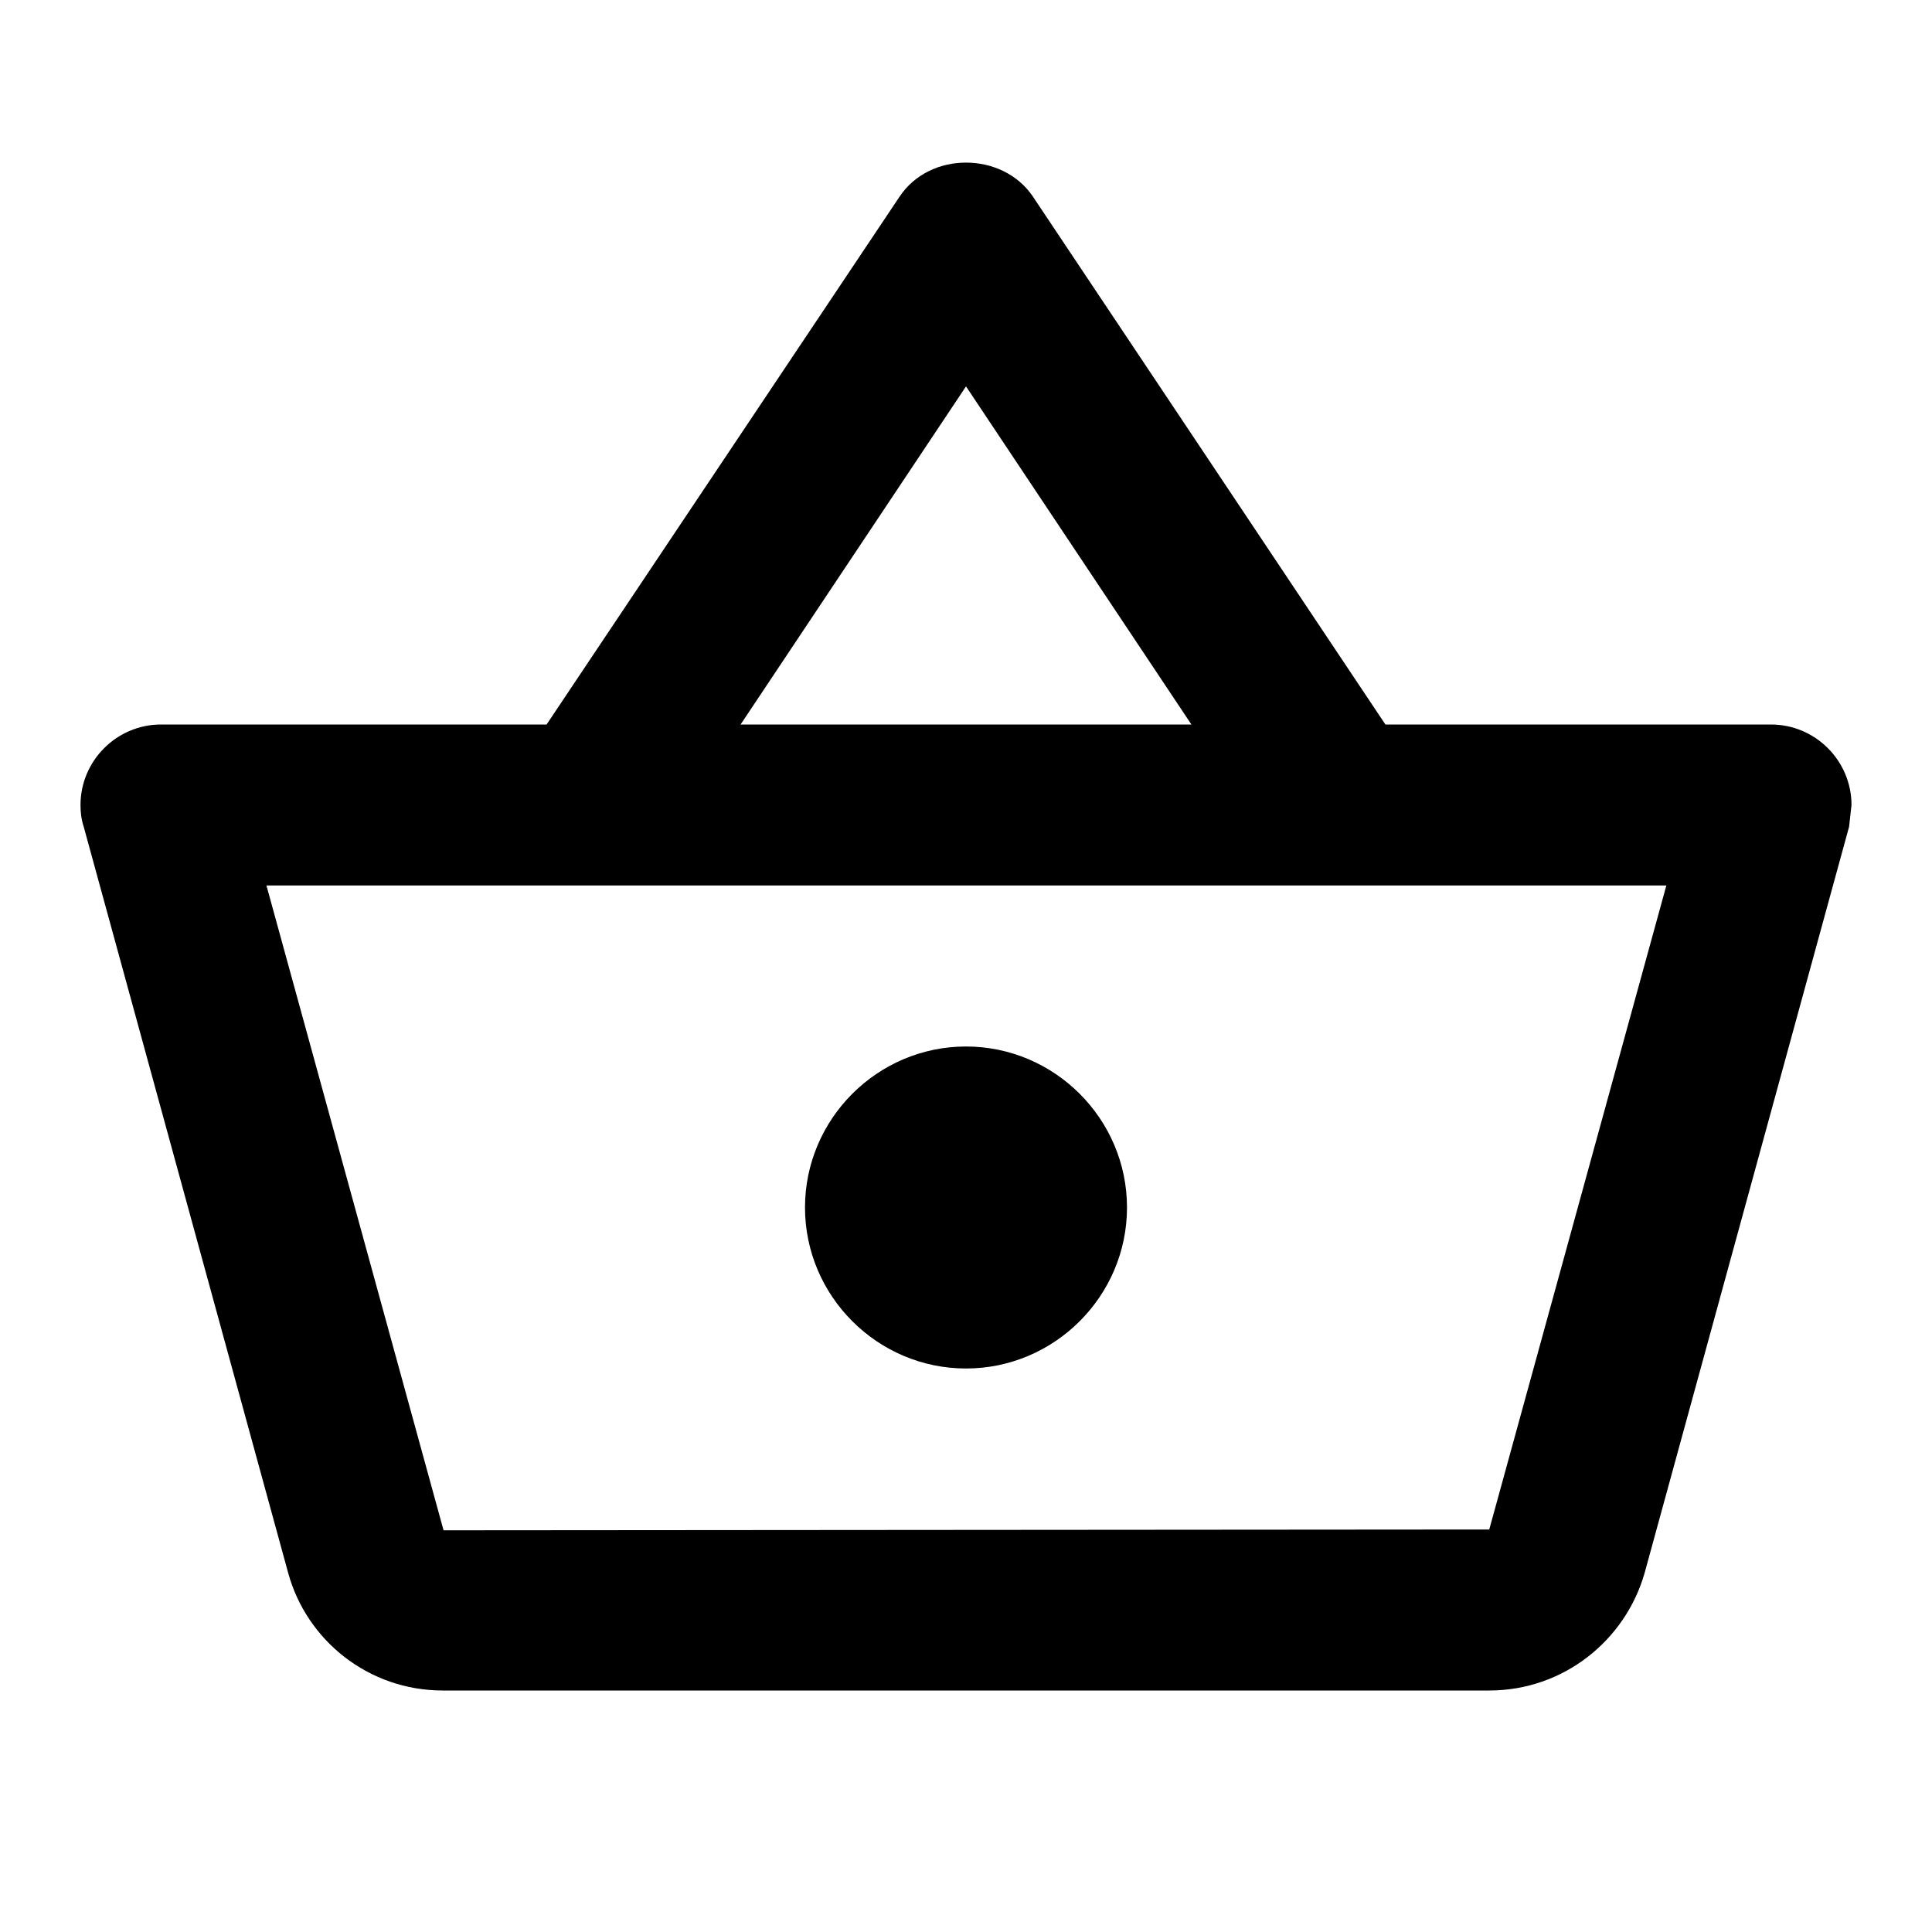
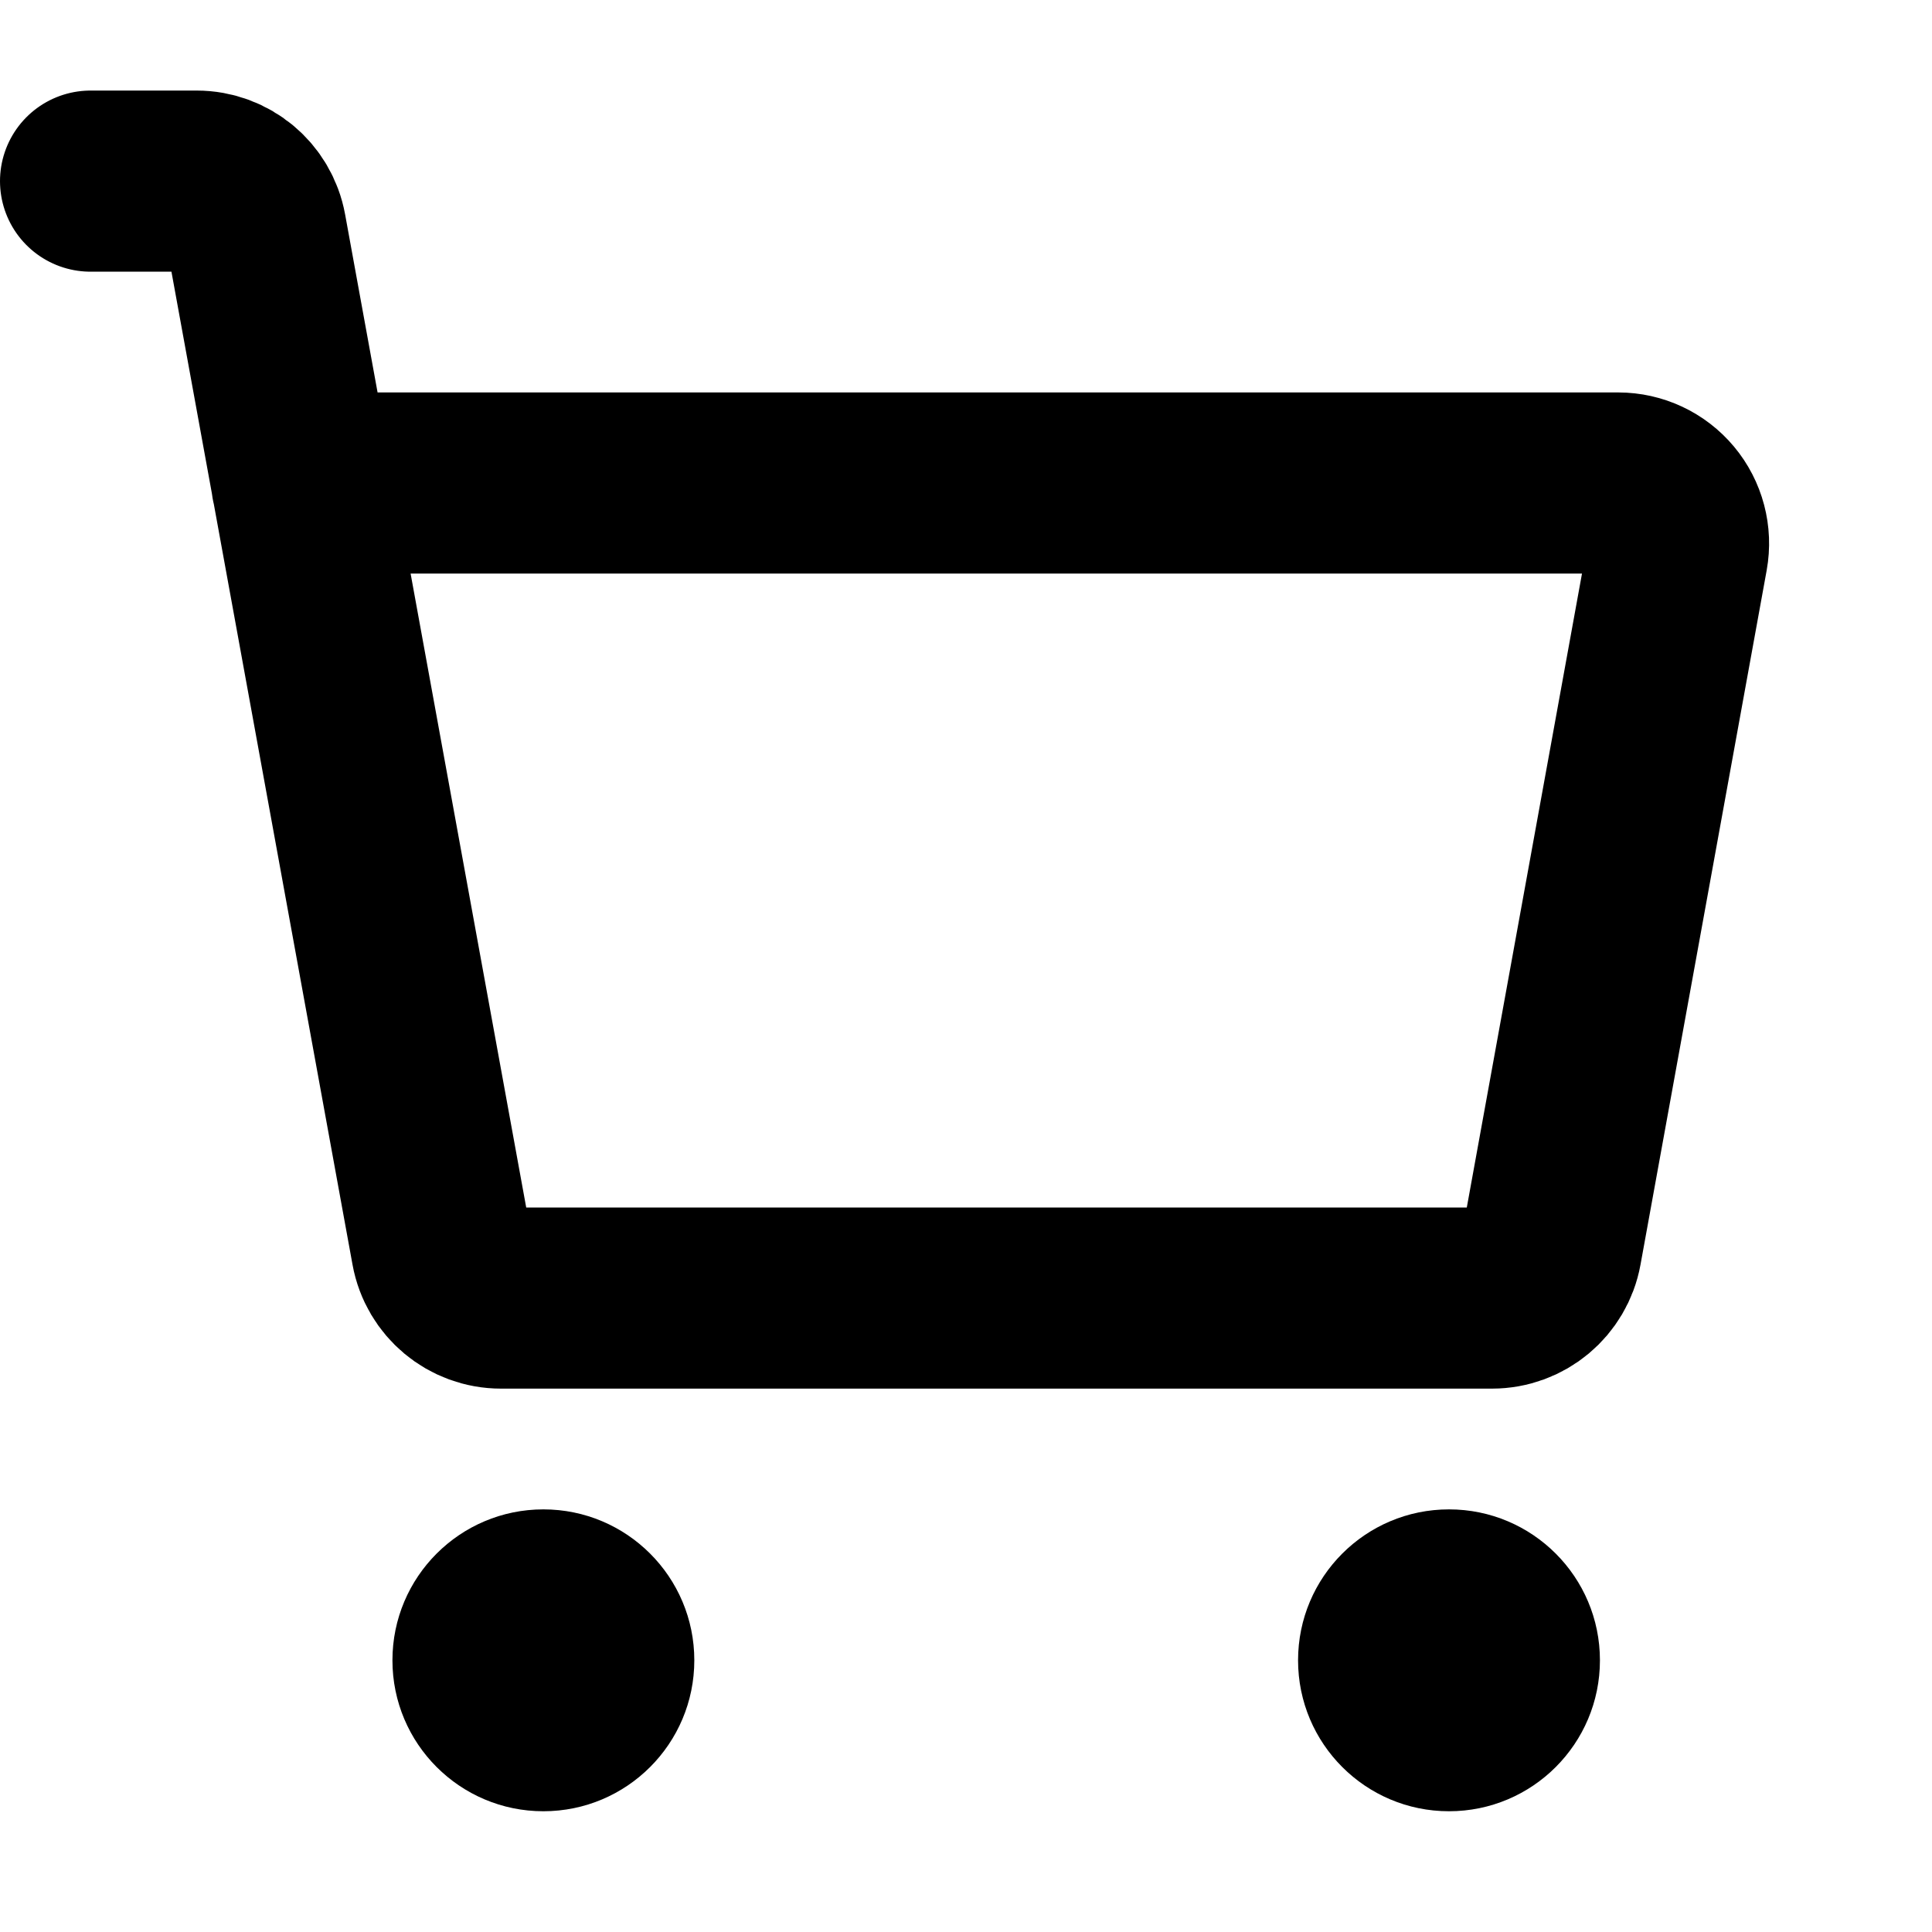
- <svg xmlns="http://www.w3.org/2000/svg" height="24" viewBox="0 0 24 24" width="24">
-   <path d="M0 0h24v24H0V0z" fill="none" />
-   <path d="M22 9h-4.79l-4.38-6.56c-.19-.28-.51-.42-.83-.42s-.64.14-.83.43L6.79 9H2c-.55 0-1 .45-1 1 0 .09.01.18.04.27l2.54 9.27c.23.84 1 1.46 1.92 1.46h13c.92 0 1.69-.62 1.93-1.46l2.54-9.27L23 10c0-.55-.45-1-1-1zM12 4.8L14.8 9H9.2L12 4.8zM18.5 19l-12.99.01L3.31 11H20.7l-2.2 8zM12 13c-1.1 0-2 .9-2 2s.9 2 2 2 2-.9 2-2-.9-2-2-2z" />
+ <svg xmlns="http://www.w3.org/2000/svg" width="192" height="192" fill="#000000" viewBox="0 0 256 256">
+   <rect width="256" height="256" fill="none" />
+   <path d="M40,64H214.415a8,8,0,0,1,7.871,9.43l-16.718,92A8,8,0,0,1,197.698,172H66.389a8,8,0,0,1-7.87-6.565L33.924,30.565A8,8,0,0,0,26.054,24H12" fill="none" stroke="#000000" stroke-linecap="round" stroke-linejoin="round" stroke-width="24" />
+   <circle cx="72" cy="220" r="20" />
+   <circle cx="192" cy="220" r="20" />
</svg>
